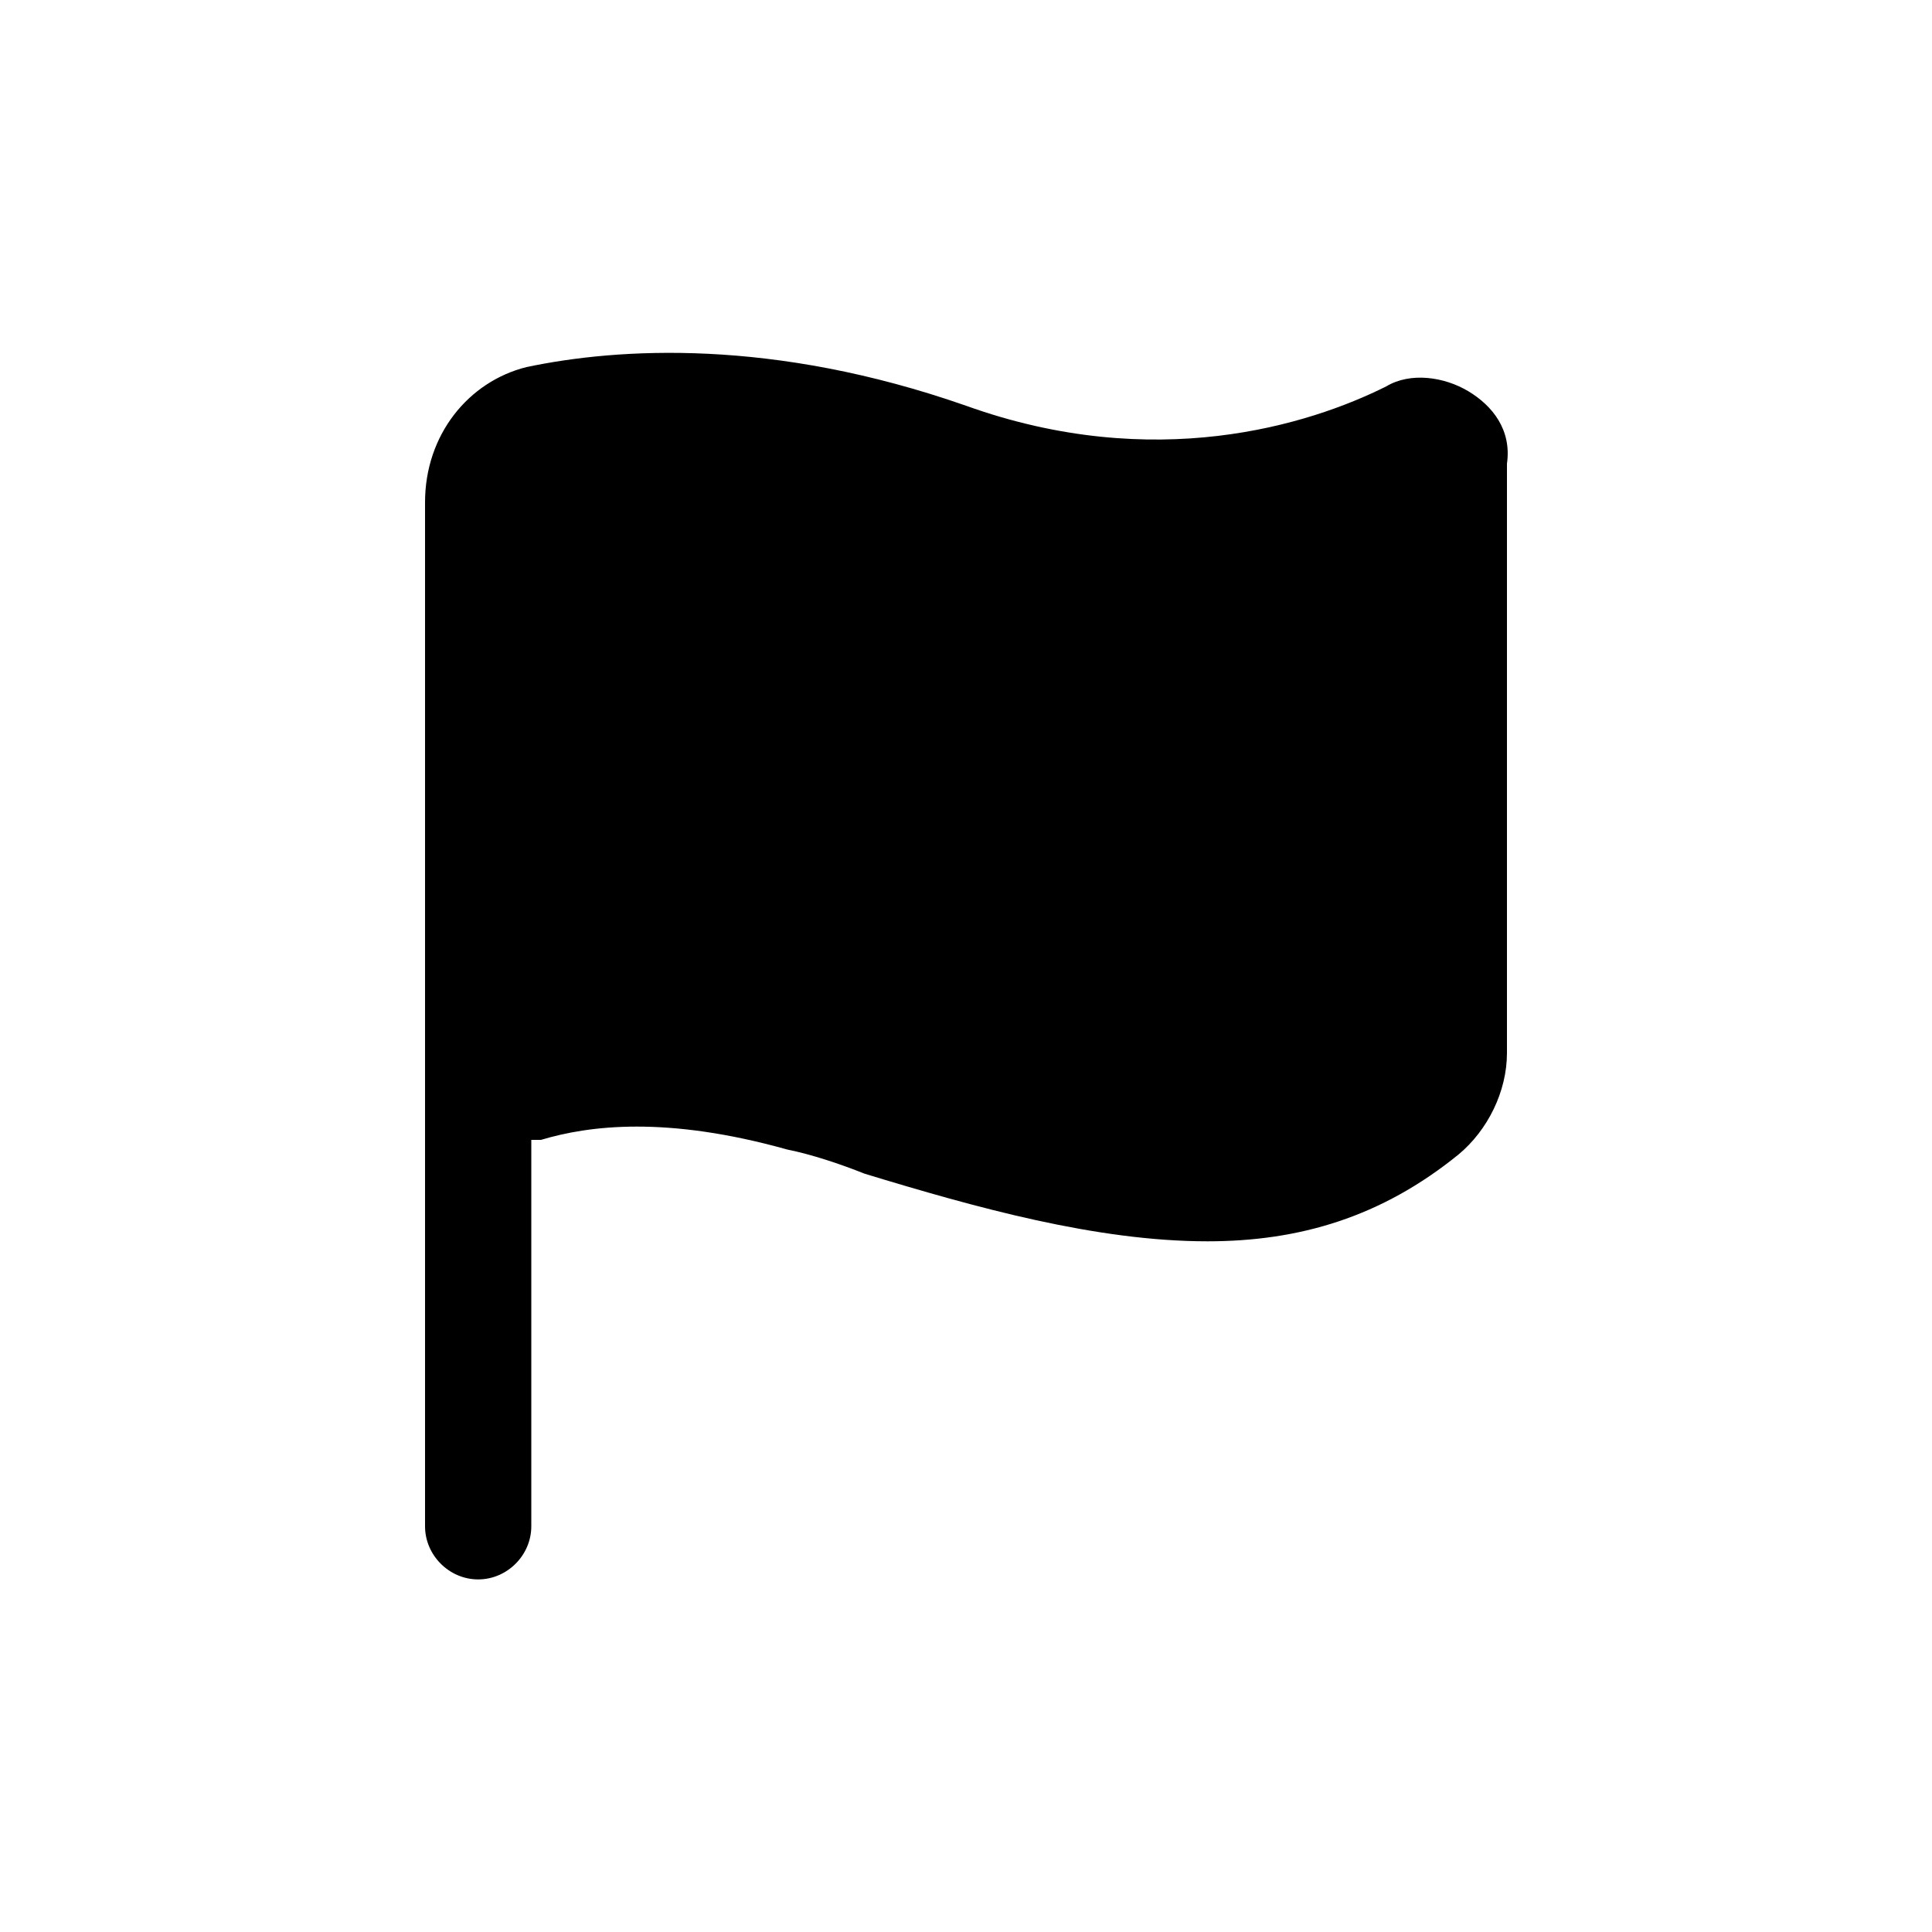
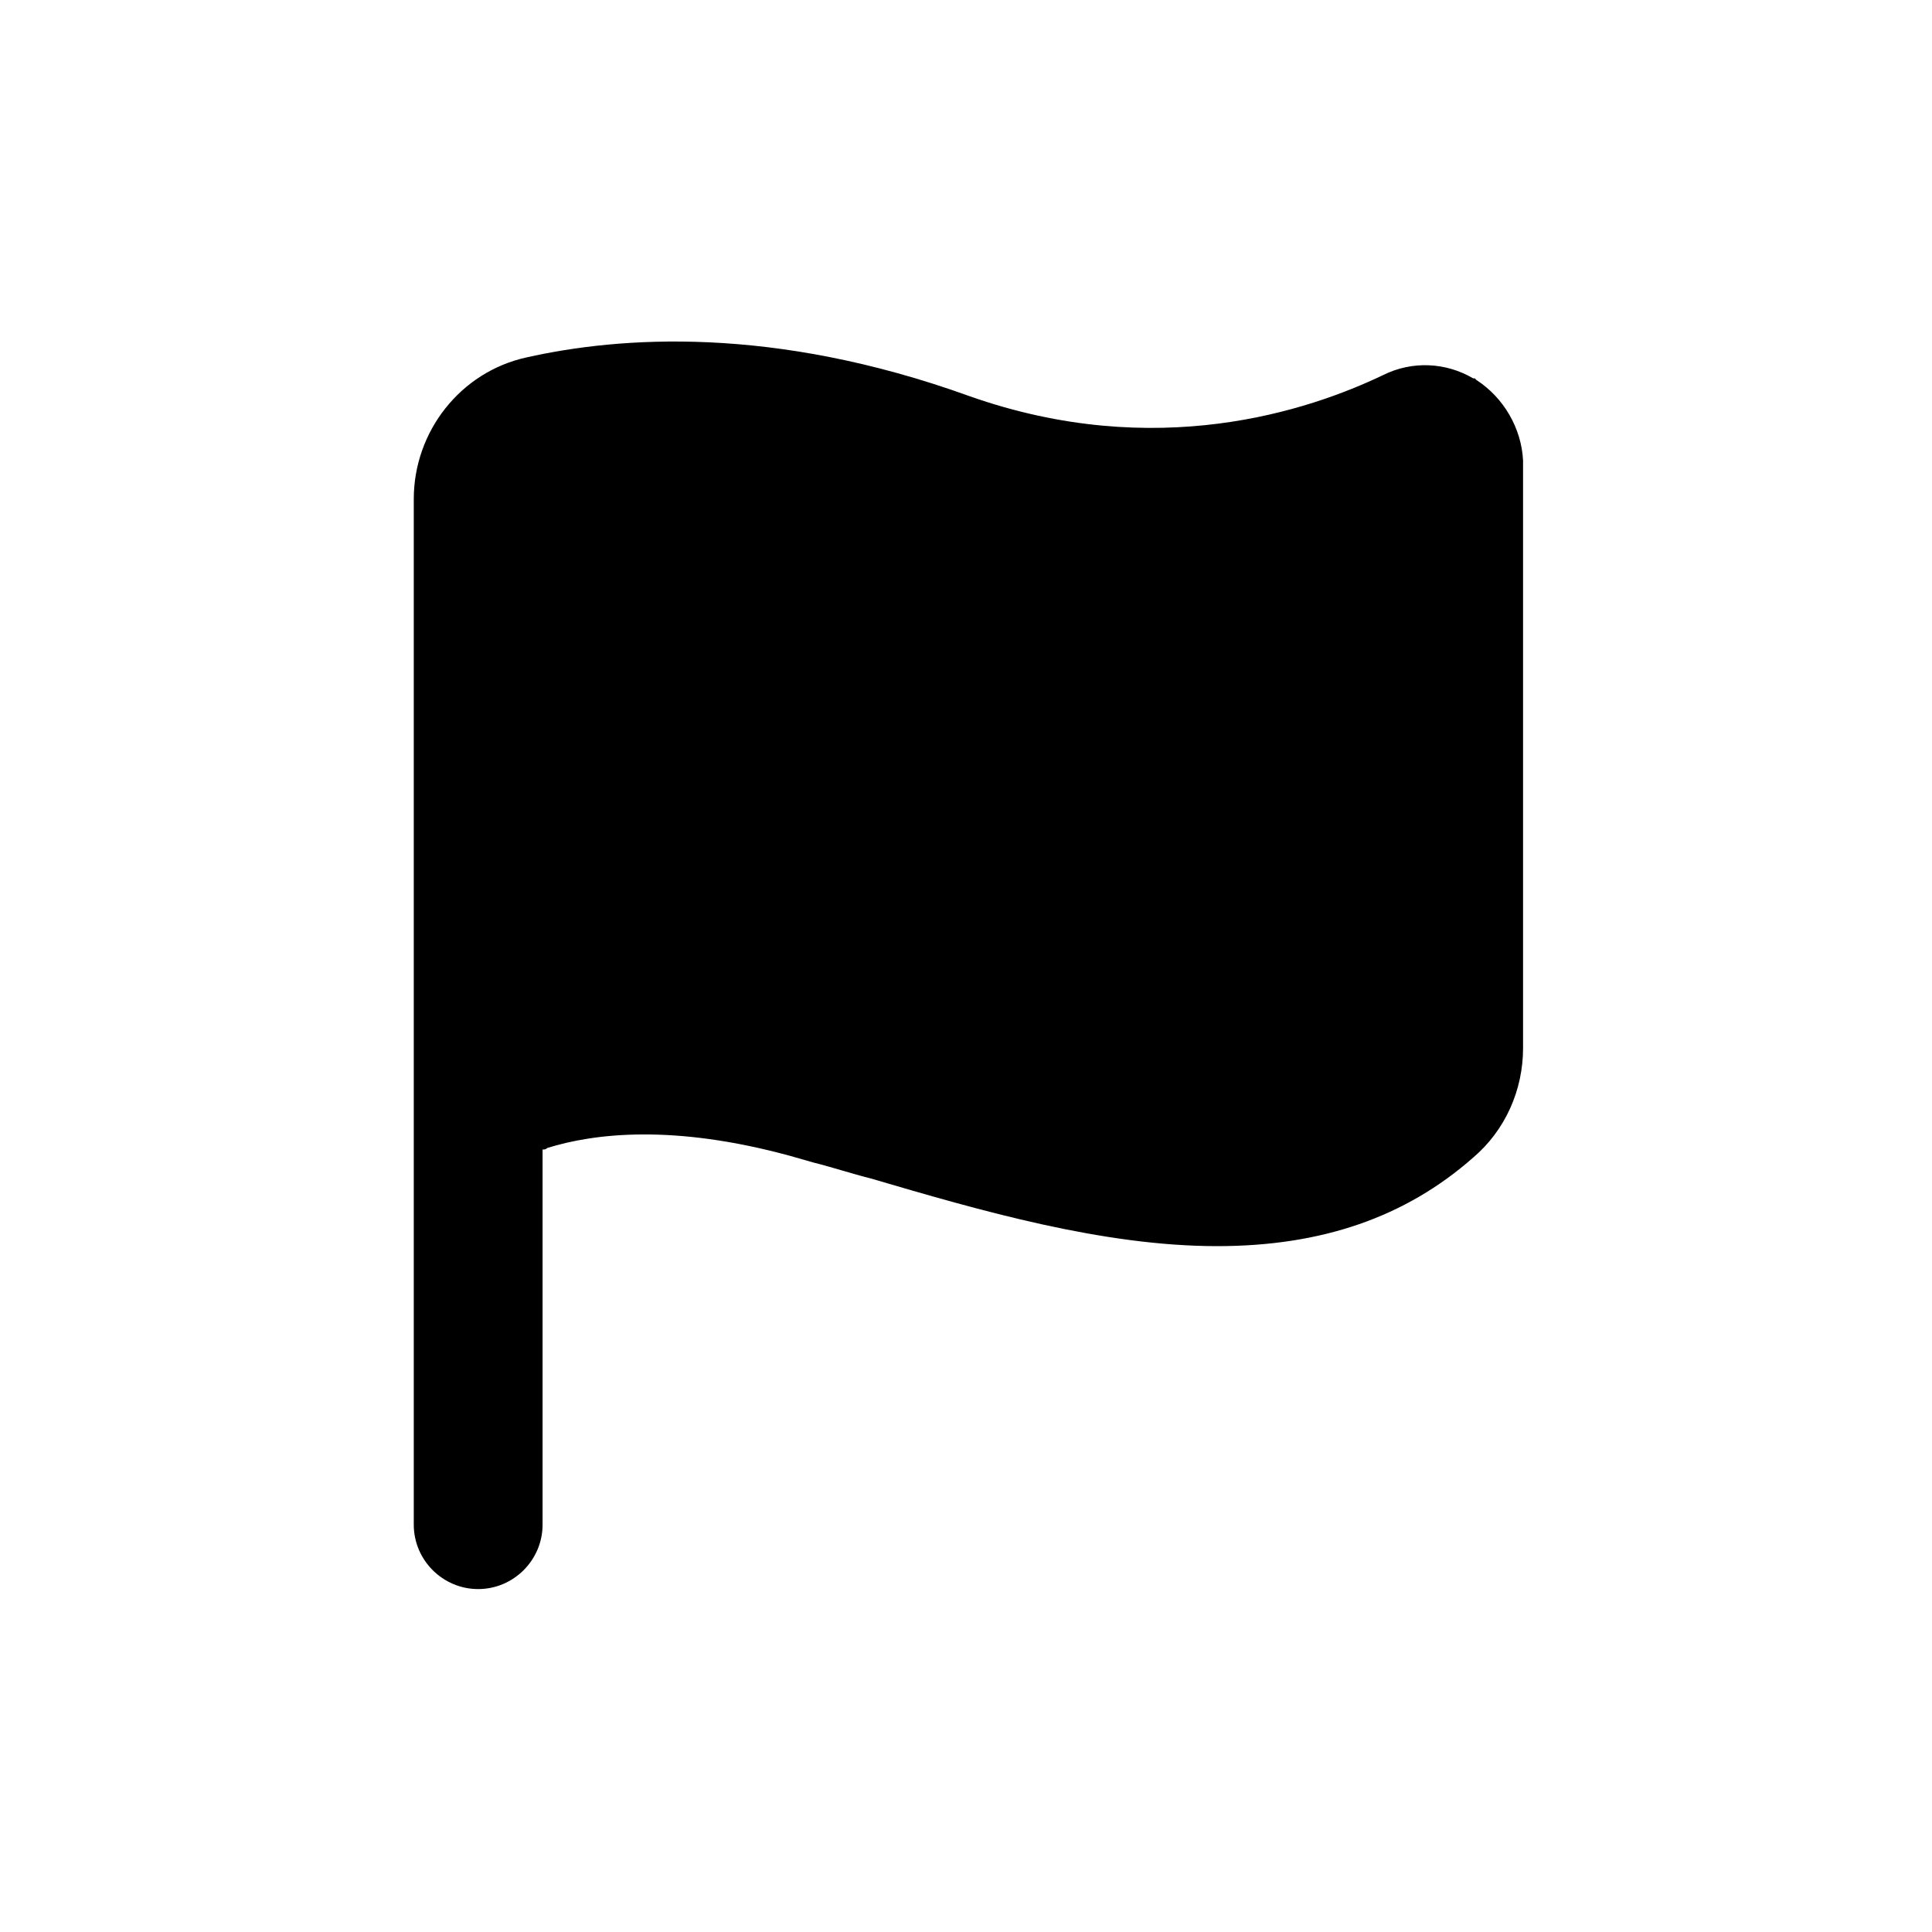
- <svg xmlns="http://www.w3.org/2000/svg" version="1.1" x="0px" y="0px" viewBox="0 0 40 40" style="enable-background:new 0 0 40 40;" xml:space="preserve">
-   <g id="BD">
- </g>
-   <g id="preferences-desktop-locale">
-     <path d="M30.4,8.1c-0.5-0.3-1.2-0.4-1.7-0.1c-1.6,0.8-4.8,1.8-8.7,0.4c-4-1.4-7.2-1.2-9.1-0.8C9.7,7.9,8.8,9,8.8,10.4l0,3.6   c0,0,0,0,0,0v17.6c0,0.6,0.5,1.1,1.1,1.1c0.6,0,1.1-0.5,1.1-1.1v-8c0.1,0,0.2,0,0.2,0c1-0.3,2.6-0.5,5.1,0.2   c0.5,0.1,1.1,0.3,1.6,0.5c2.3,0.7,4.8,1.4,7.1,1.4c1.9,0,3.6-0.5,5.2-1.8c0.6-0.5,1-1.3,1-2.1V9.6C31.3,8.9,30.9,8.4,30.4,8.1z" />
-   </g>
+ <svg xmlns="http://www.w3.org/2000/svg" version="1.1" id="preferences-desktop-locale.filled" x="0px" y="0px" viewBox="0 0 120 120" style="enable-background:new 0 0 120 120;" xml:space="preserve">
+   <style type="text/css">
+ 	.st0{fill:none;}
+ </style>
+   <rect id="BG" class="st0" width="120" height="120" />
+   <path d="M91.7,23.6l-0.1-0.1h-0.1c-1.7-1-3.8-1.1-5.6-0.2c-4.6,2.2-14.1,5.4-25.7,1.3c-12.2-4.4-21.7-3.7-27.5-2.4  c-4.1,0.9-7,4.6-7,8.8v63.7c0,2.2,1.8,4,4,4c2.2,0,4-1.8,4-4V71.4c0.1,0,0.2,0,0.3-0.1l0,0c2.9-0.9,7.8-1.5,15.1,0.5l1.4,0.4  c1.2,0.3,2.4,0.7,3.6,1c6.8,2,14.4,4.2,21.5,4.2c6.5,0,11.7-1.8,15.9-5.5c2-1.7,3.1-4.2,3.1-6.8V28.6C94.5,26.6,93.4,24.7,91.7,23.6  z" />
</svg>
